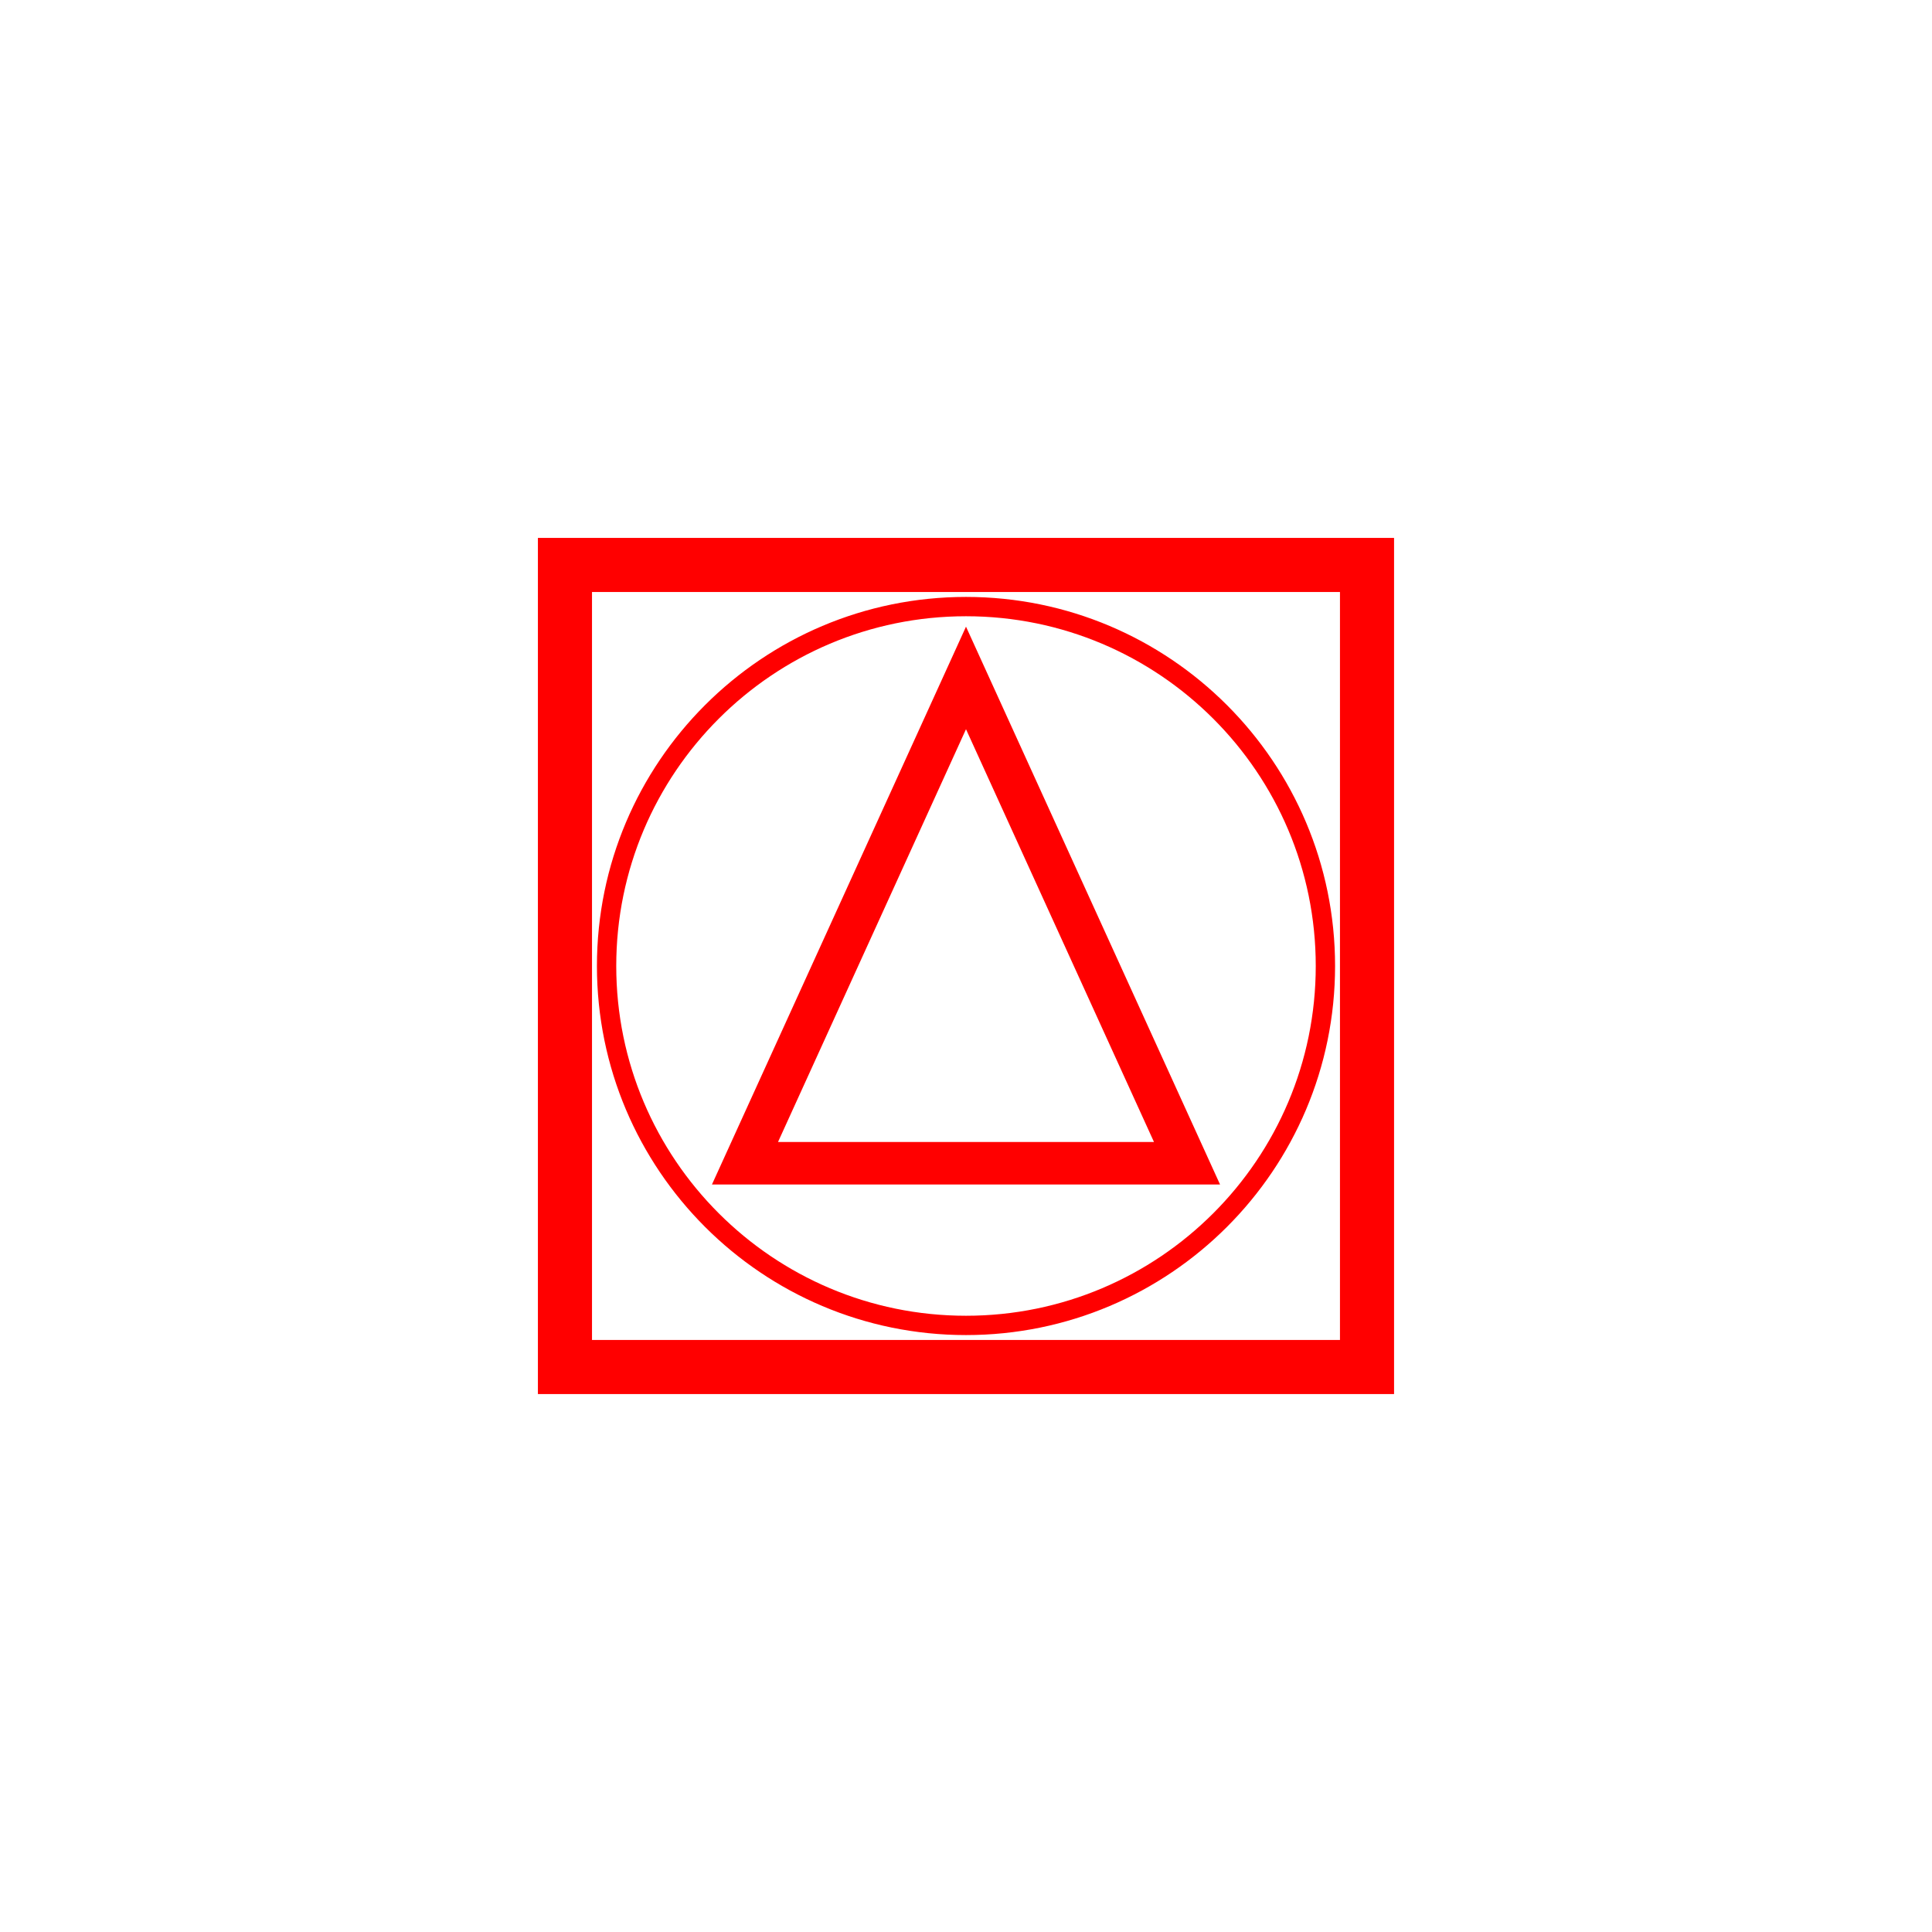
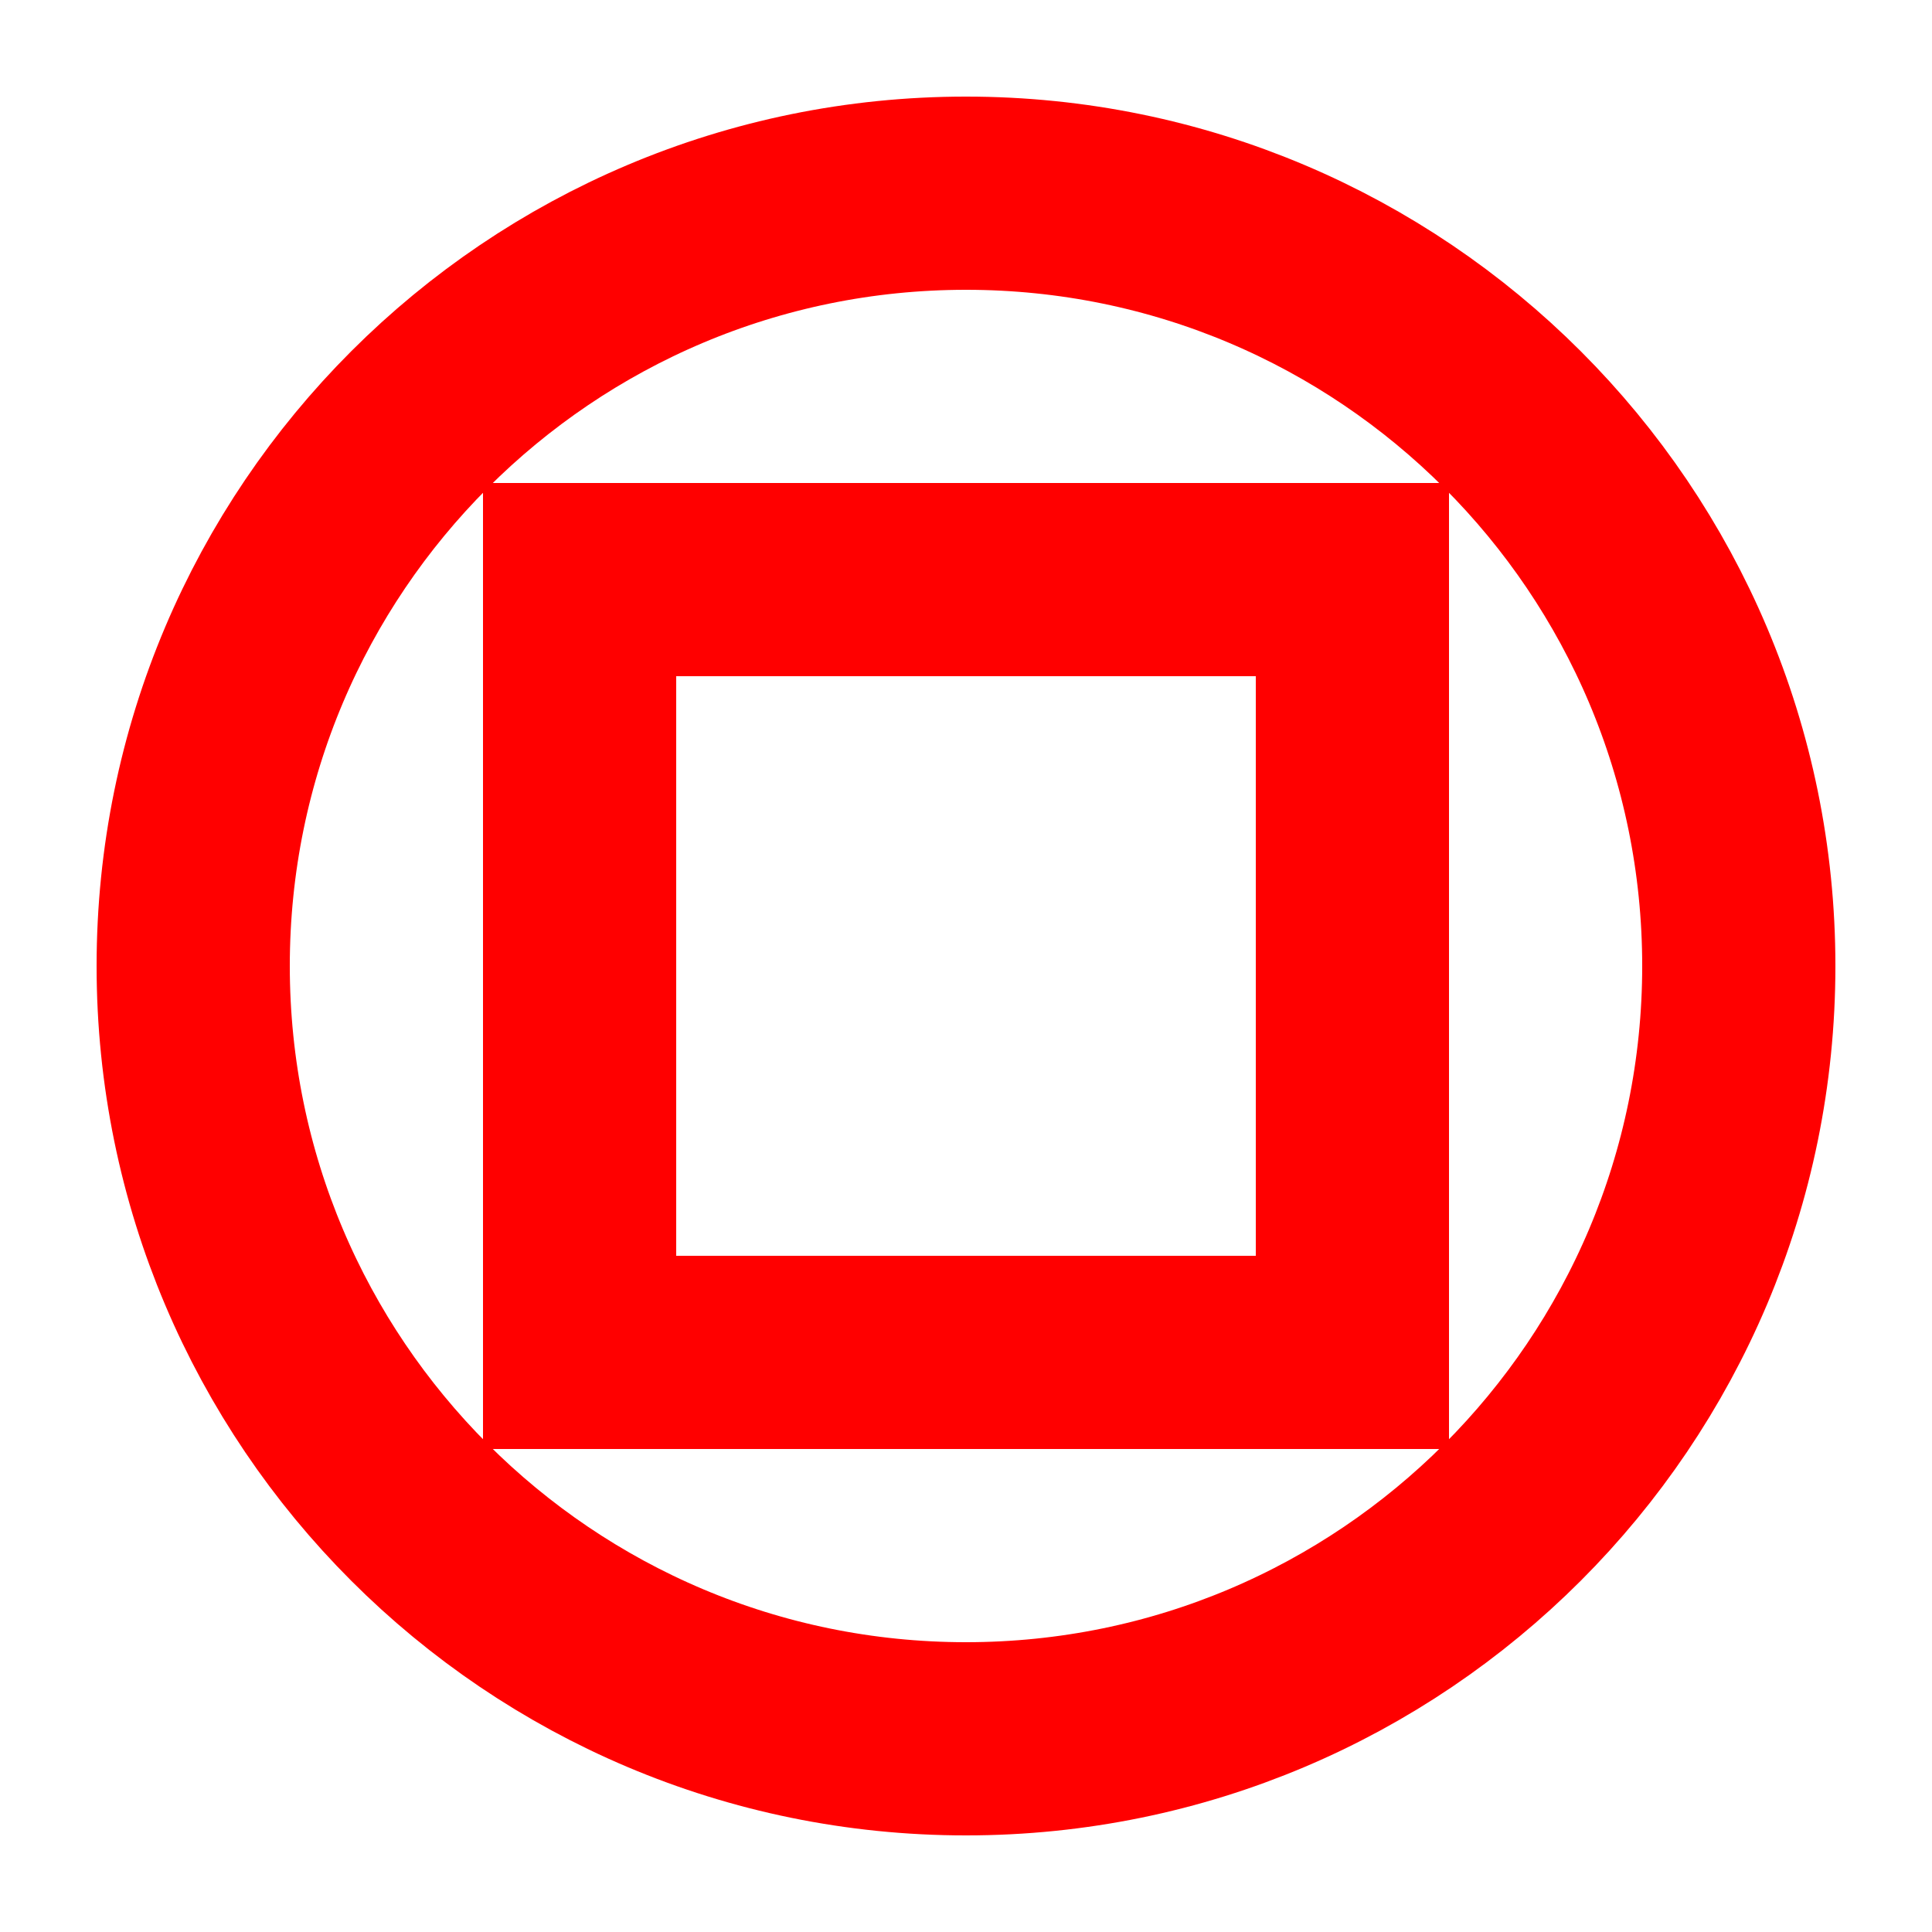
- <svg xmlns="http://www.w3.org/2000/svg" version="1.1" width="500" height="500" viewBox="0 0 500 500" xml:space="preserve">
-   <defs>
- </defs>
-   <g transform="matrix(1 0 0 1 250 250)" id="9hurP4LFkBVBY7-2eGQ1J">
-     <path style="stroke: rgb(255,0,0); stroke-width: 14; stroke-dasharray: none; stroke-linecap: butt; stroke-dashoffset: 0; stroke-linejoin: miter; stroke-miterlimit: 4; fill: none; fill-rule: nonzero; opacity: 1;" vector-effect="non-scaling-stroke" transform=" translate(-103.79, -103.79)" d="M 0 0 L 207.572 0 L 207.572 207.572 L 0 207.572 z" stroke-linecap="round" />
-   </g>
-   <g transform="matrix(2.85 0 0 2.85 250 250)" id="tzlfCz-qk4s0zMDoCPuc9">
-     <path style="stroke: rgb(255,0,0); stroke-width: 5; stroke-dasharray: none; stroke-linecap: butt; stroke-dashoffset: 0; stroke-linejoin: miter; stroke-miterlimit: 4; fill: none; fill-rule: nonzero; opacity: 1;" vector-effect="non-scaling-stroke" transform=" translate(0, 0)" d="M 0 -32.637 C 18.016 -32.637 32.637 -18.016 32.637 0 C 32.637 18.016 18.016 32.637 0 32.637 C -18.016 32.637 -32.637 18.016 -32.637 0 C -32.637 -18.016 -18.016 -32.637 0 -32.637 z" stroke-linecap="round" />
-   </g>
-   <g transform="matrix(1.43 0 0 1.57 250 238.25)" id="vJOOrgSEwNKLmko8u74C1">
-     <path style="stroke: rgb(255,0,0); stroke-width: 11; stroke-dasharray: none; stroke-linecap: butt; stroke-dashoffset: 0; stroke-linejoin: miter; stroke-miterlimit: 4; fill: none; fill-rule: nonzero; opacity: 1;" vector-effect="non-scaling-stroke" transform=" translate(-40, -40)" d="M 60 40 L 80 80 L 40 80 L 0 80 L 20 40 L 40 0 L 60 40 z" stroke-linecap="round" />
-   </g>
+ <svg xmlns="http://www.w3.org/2000/svg" version="1.1" viewBox="0 0 10 10">
+   <circle r="4" cx="5" cy="5" stroke="#ff0000" stroke-width="1" fill="none" />
+   <rect width="4" height="4" x="3" y="3" stroke="#ff0000" stroke-width="1" fill="none" />--&gt;
</svg>
